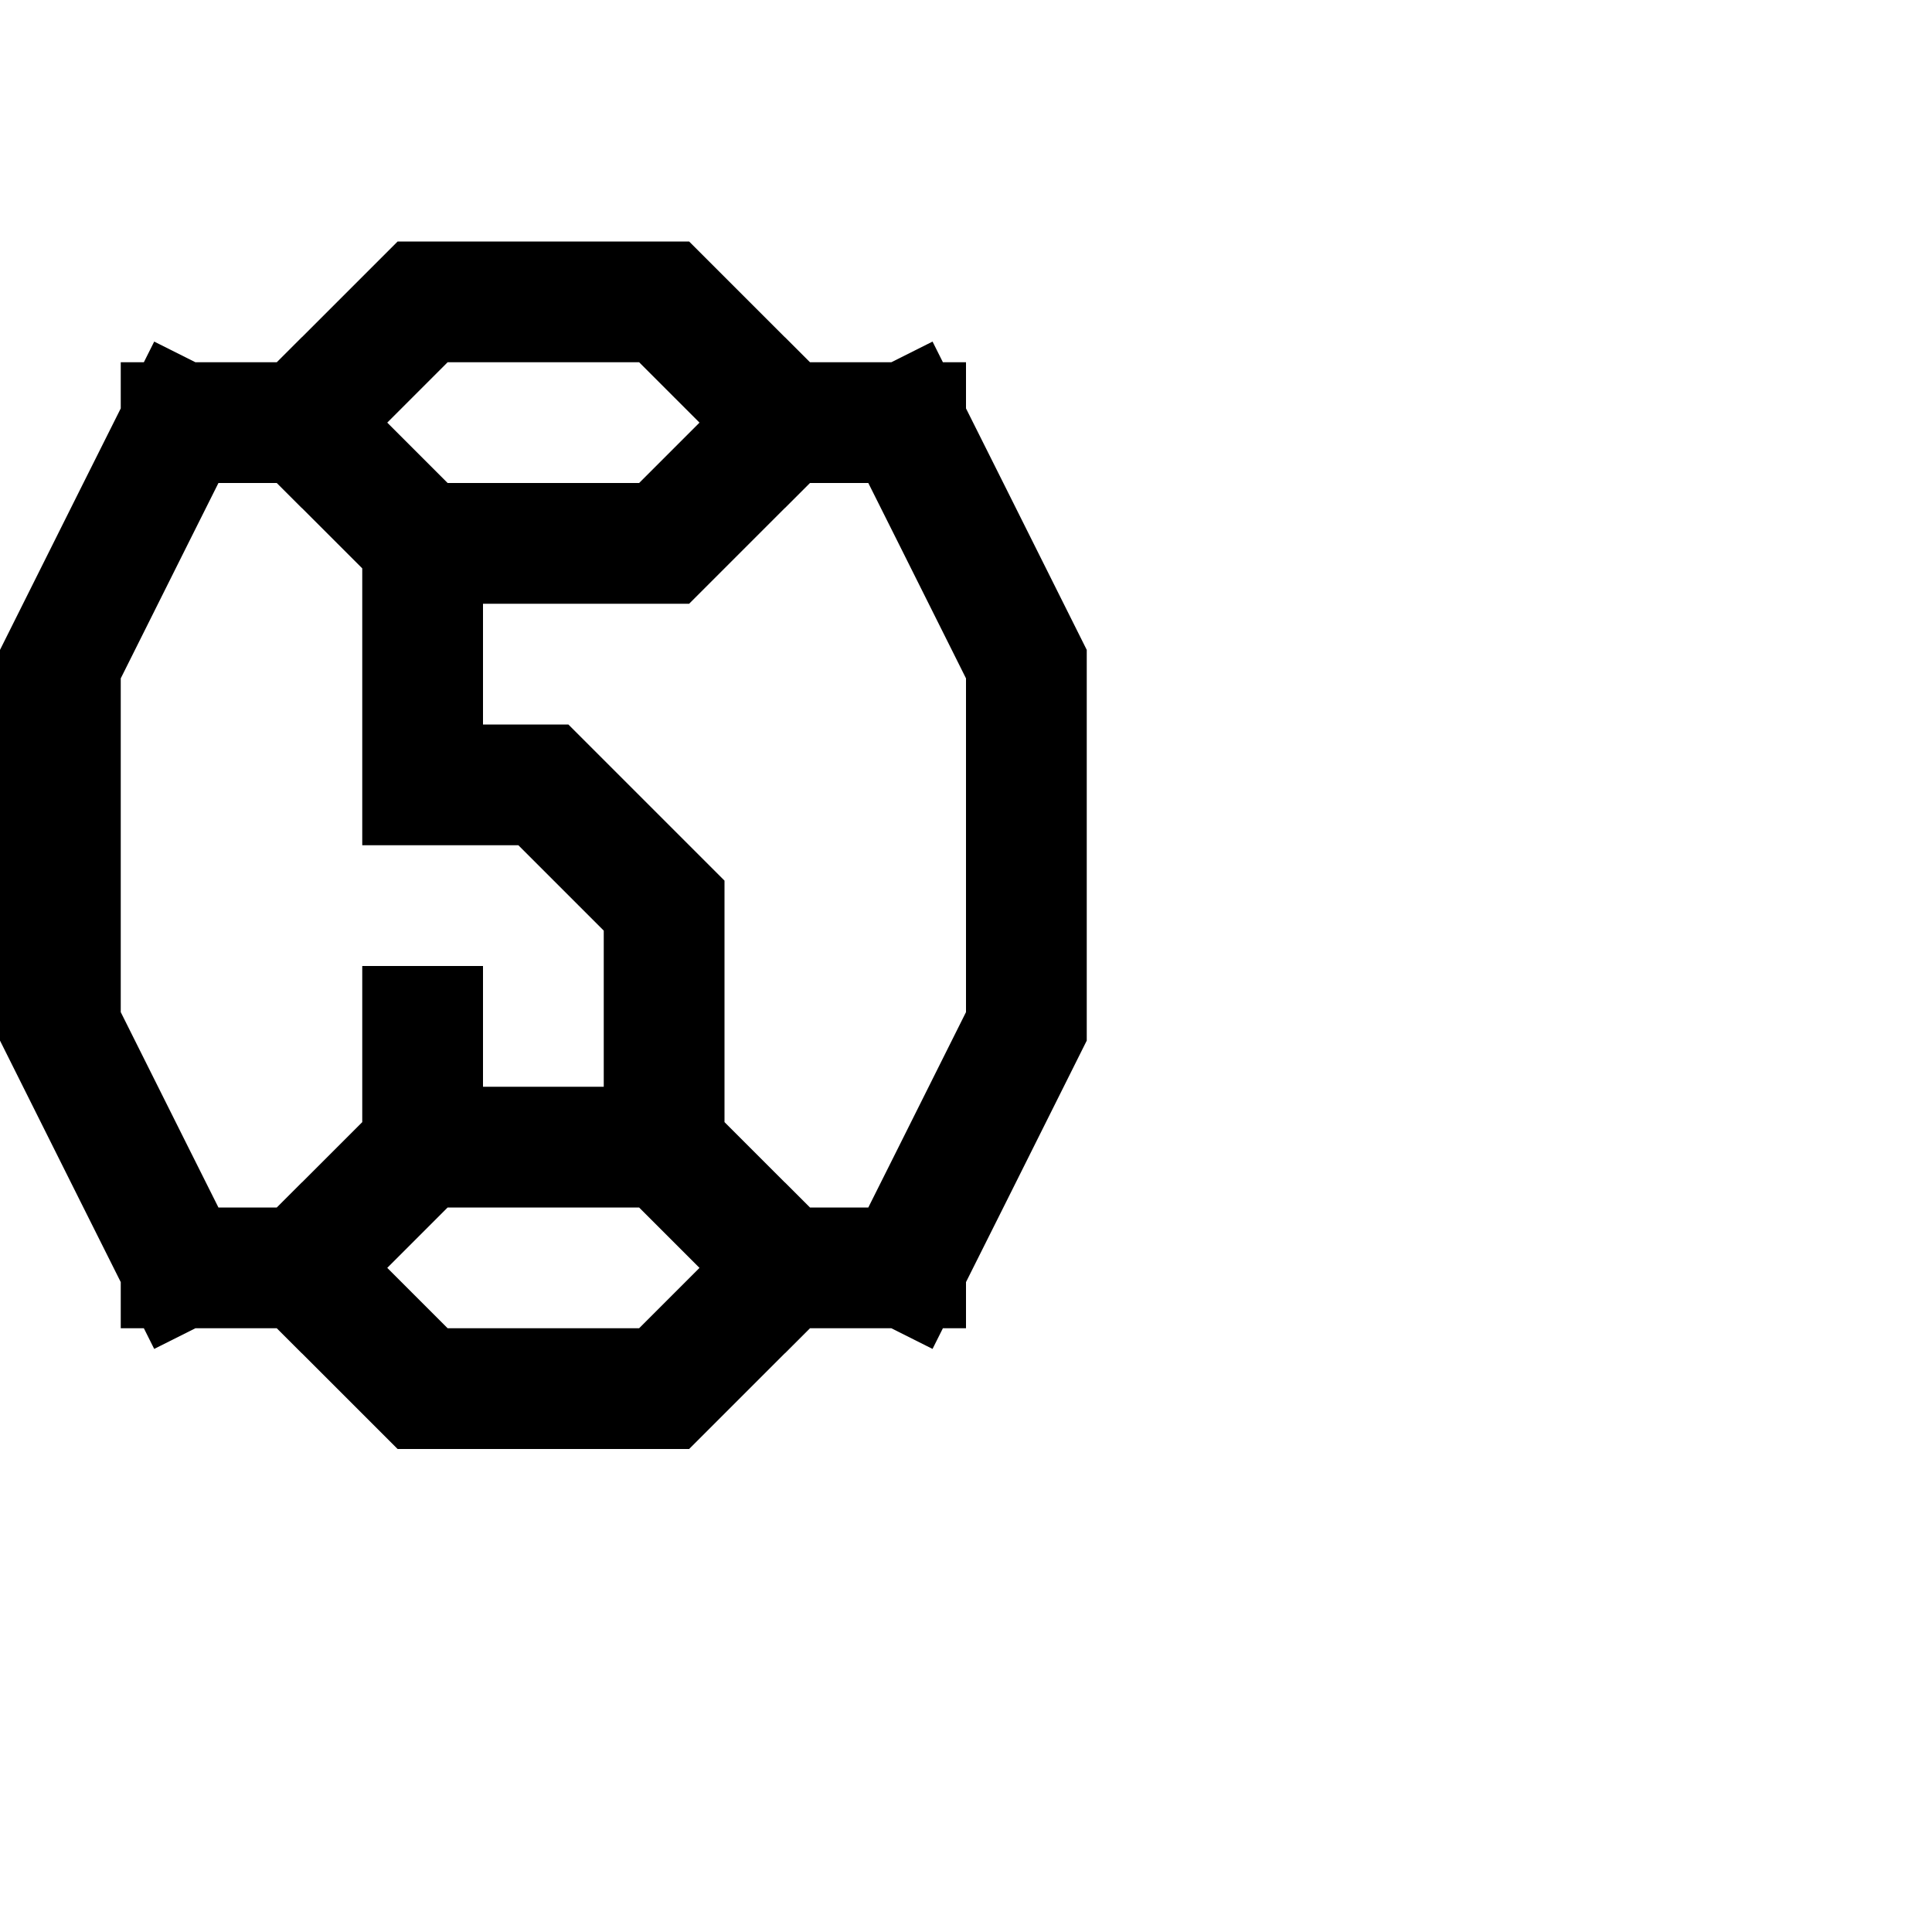
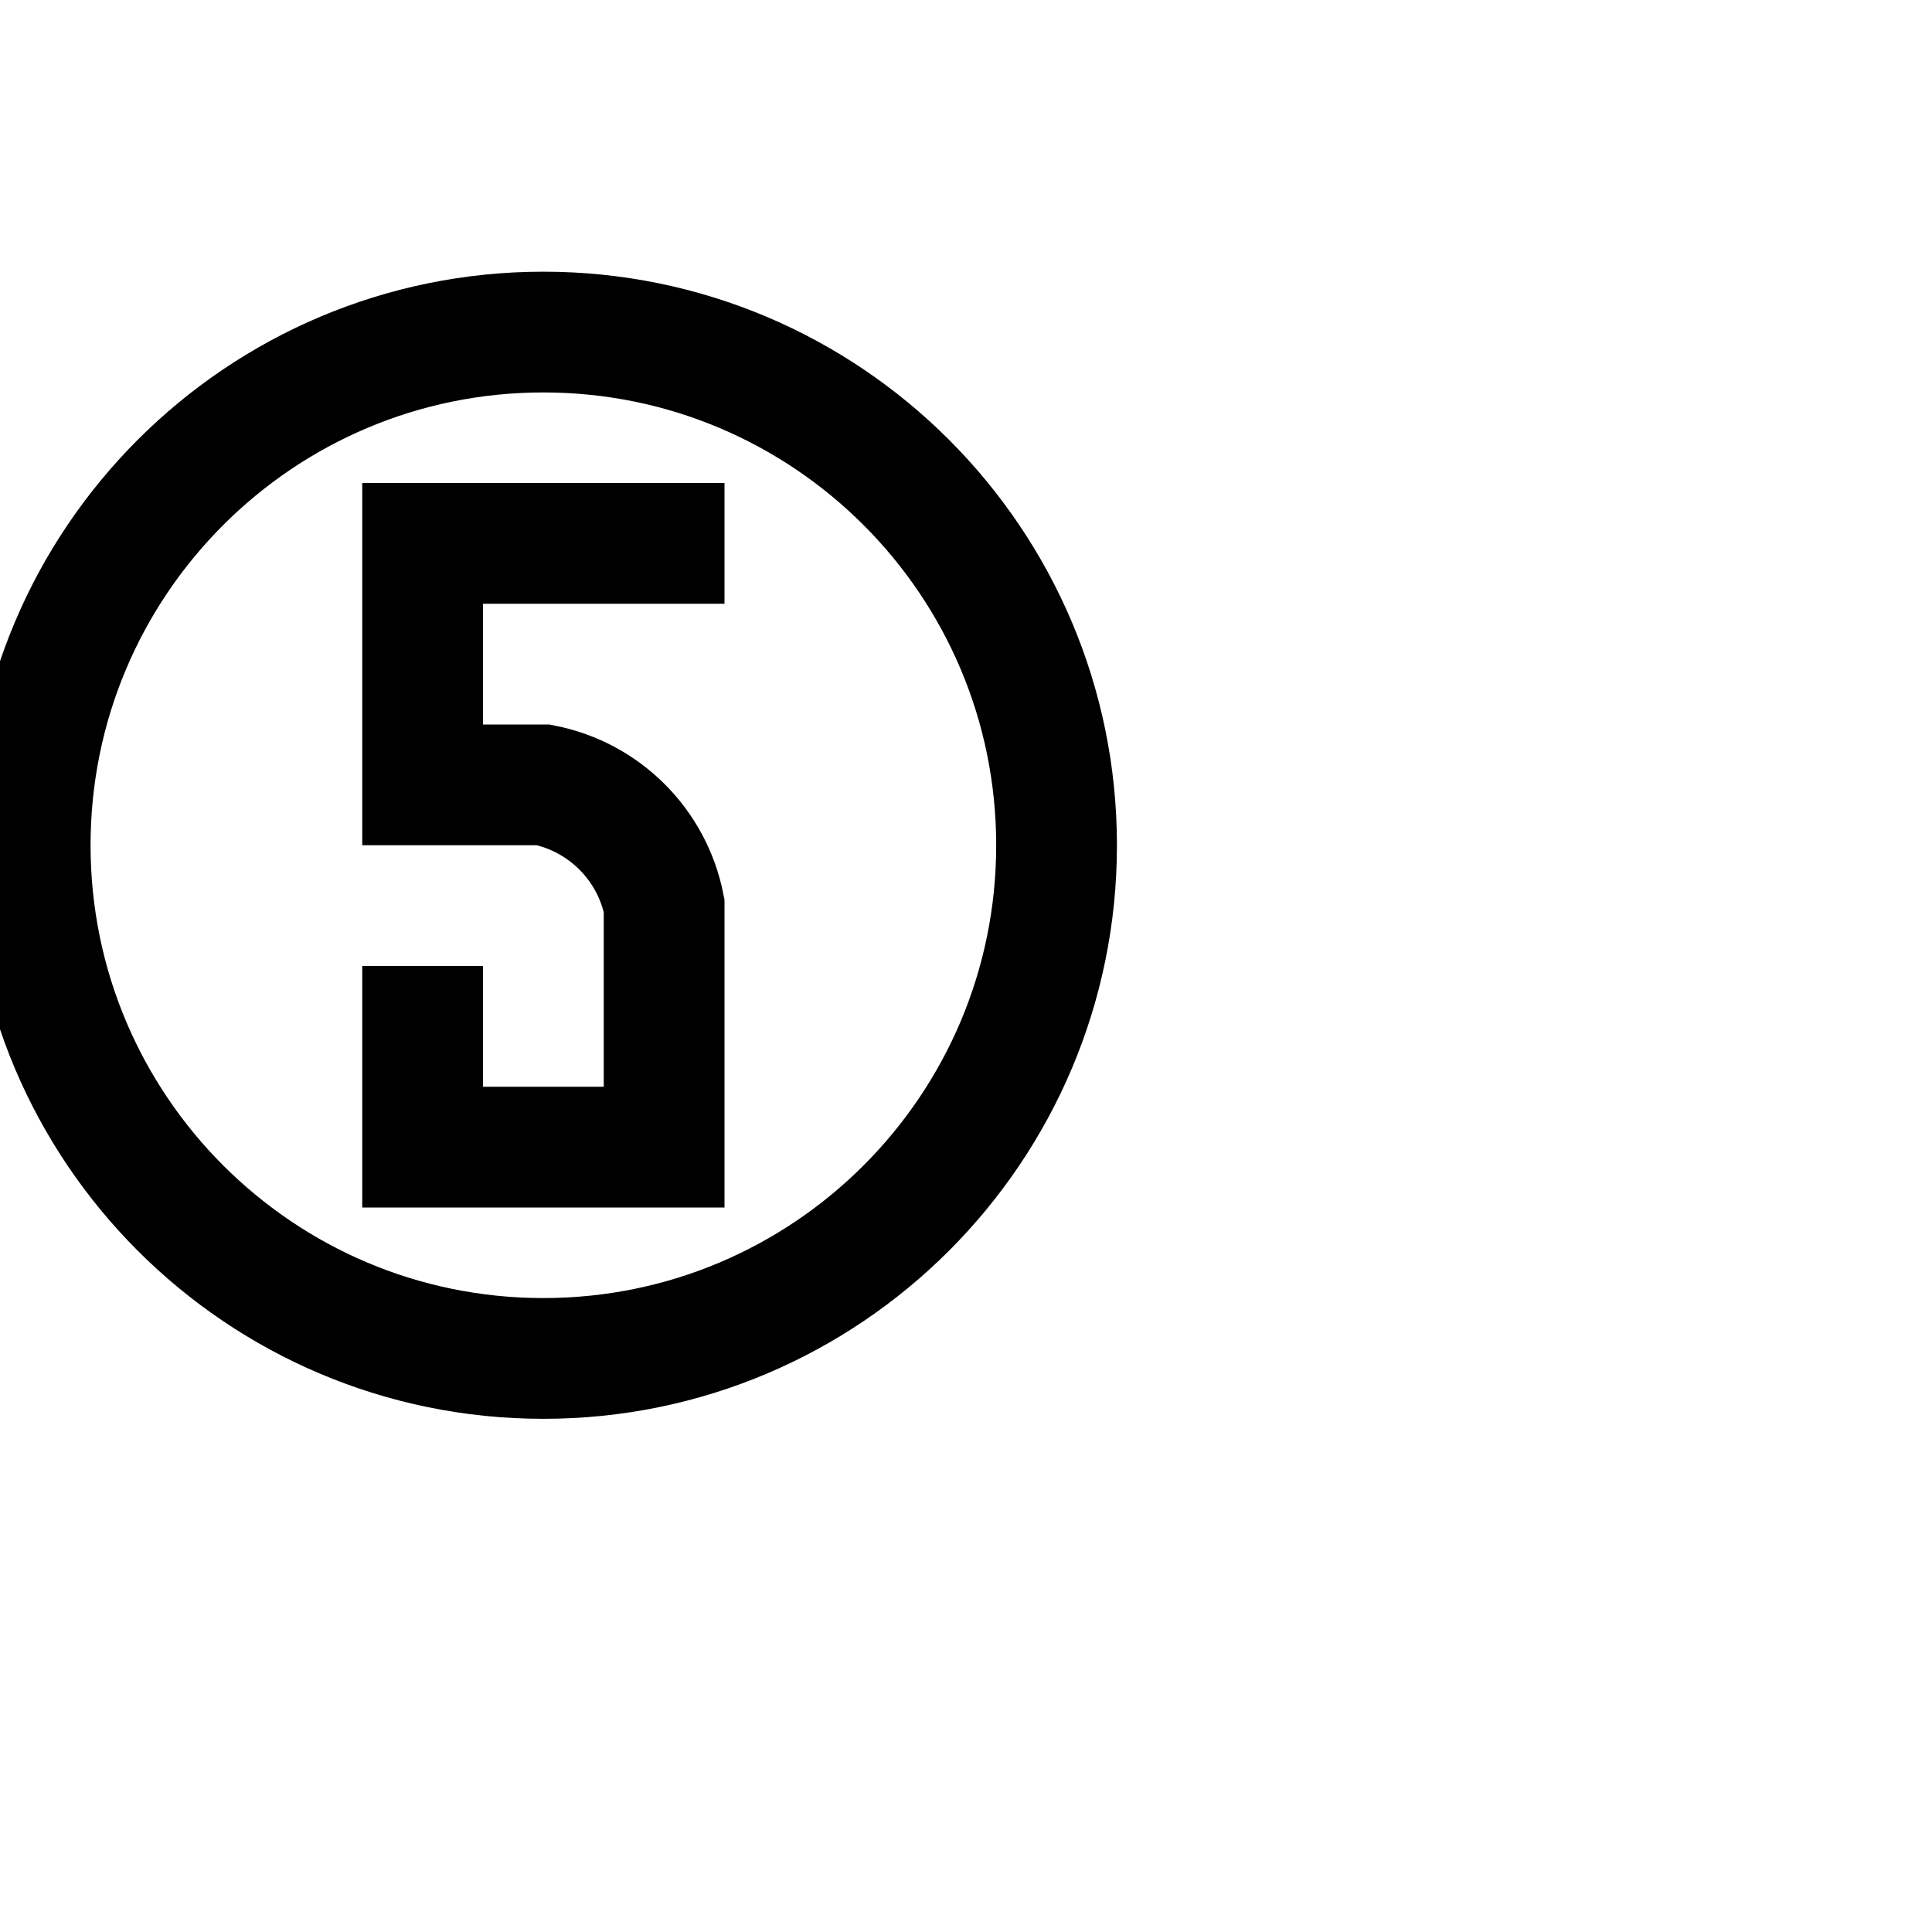
<svg xmlns="http://www.w3.org/2000/svg" viewBox="0 0 16 16" width="160" height="160">
-   <path d="M3.000 3.500 C2.667 3.500 1.333 3.500 1.000 3.500  M1.724 3.053 C1.390 3.719 0.833 4.833 0.500 5.500 C0.500 6.500 0.500 7.500 0.500 8.500 C0.833 9.167 1.390 10.281 1.724 10.947  M1.000 10.500 C1.333 10.500 2.667 10.500 3.000 10.500  M2.146 3.854 C2.480 3.520 3.167 2.833 3.500 2.500 C4.167 2.500 4.833 2.500 5.500 2.500 C5.833 2.833 6.520 3.520 6.854 3.854  M2.146 3.146 C2.480 3.480 3.520 4.520 3.854 4.854  M2.146 10.854 C2.480 10.520 3.520 9.480 3.854 9.146  M2.146 10.146 C2.480 10.480 3.167 11.167 3.500 11.500 C4.167 11.500 4.833 11.500 5.500 11.500 C5.833 11.167 6.520 10.480 6.854 10.146  M3.500 4.000 C3.500 4.667 3.500 6.333 3.500 7.000  M3.000 6.500 C3.333 6.500 4.167 6.500 4.500 6.500 C4.833 6.833 5.167 7.167 5.500 7.500 C5.500 8.167 5.500 9.333 5.500 10.000  M3.000 4.500 C3.667 4.500 4.833 4.500 5.500 4.500 C5.833 4.167 6.520 3.480 6.854 3.146  M3.500 8.000 C3.500 8.333 3.500 9.667 3.500 10.000  M3.000 9.500 C3.667 9.500 5.333 9.500 6.000 9.500  M5.146 9.146 C5.480 9.480 6.520 10.520 6.854 10.854  M6.000 3.500 C6.333 3.500 7.667 3.500 8.000 3.500  M7.276 3.053 C7.610 3.719 8.167 4.833 8.500 5.500 C8.500 6.500 8.500 7.500 8.500 8.500 C8.167 9.167 7.610 10.281 7.276 10.947  M8.000 10.500 C7.667 10.500 6.333 10.500 6.000 10.500 " fill="none" stroke="#000" stroke-width="1.0" stroke-linecap="butt" stroke-linejoin="miter" stroke-miterlimit="4" />
+   <path d="M8.750 7.000 C8.750 4.653 6.847 2.750 4.500 2.750 C2.153 2.750 0.250 4.653 0.250 7.000 C0.250 9.347 2.153 11.250 4.500 11.250 C6.847 11.250 8.750 9.347 8.750 7.000 Z M3.500 8.000 C3.500 8.333 3.500 9.667 3.500 10.000  M3.000 9.500 C3.667 9.500 5.333 9.500 6.000 9.500  M5.500 10.000 C5.500 9.333 5.500 8.167 5.500 7.500 C5.400 6.995 5.005 6.600 4.500 6.500 C4.167 6.500 3.333 6.500 3.000 6.500  M3.500 7.000 C3.500 6.333 3.500 4.667 3.500 4.000  M3.000 4.500 C3.667 4.500 5.333 4.500 6.000 4.500 " fill="none" stroke="#000" stroke-width="1.0" stroke-linecap="butt" stroke-linejoin="miter" stroke-miterlimit="4" />
</svg>
